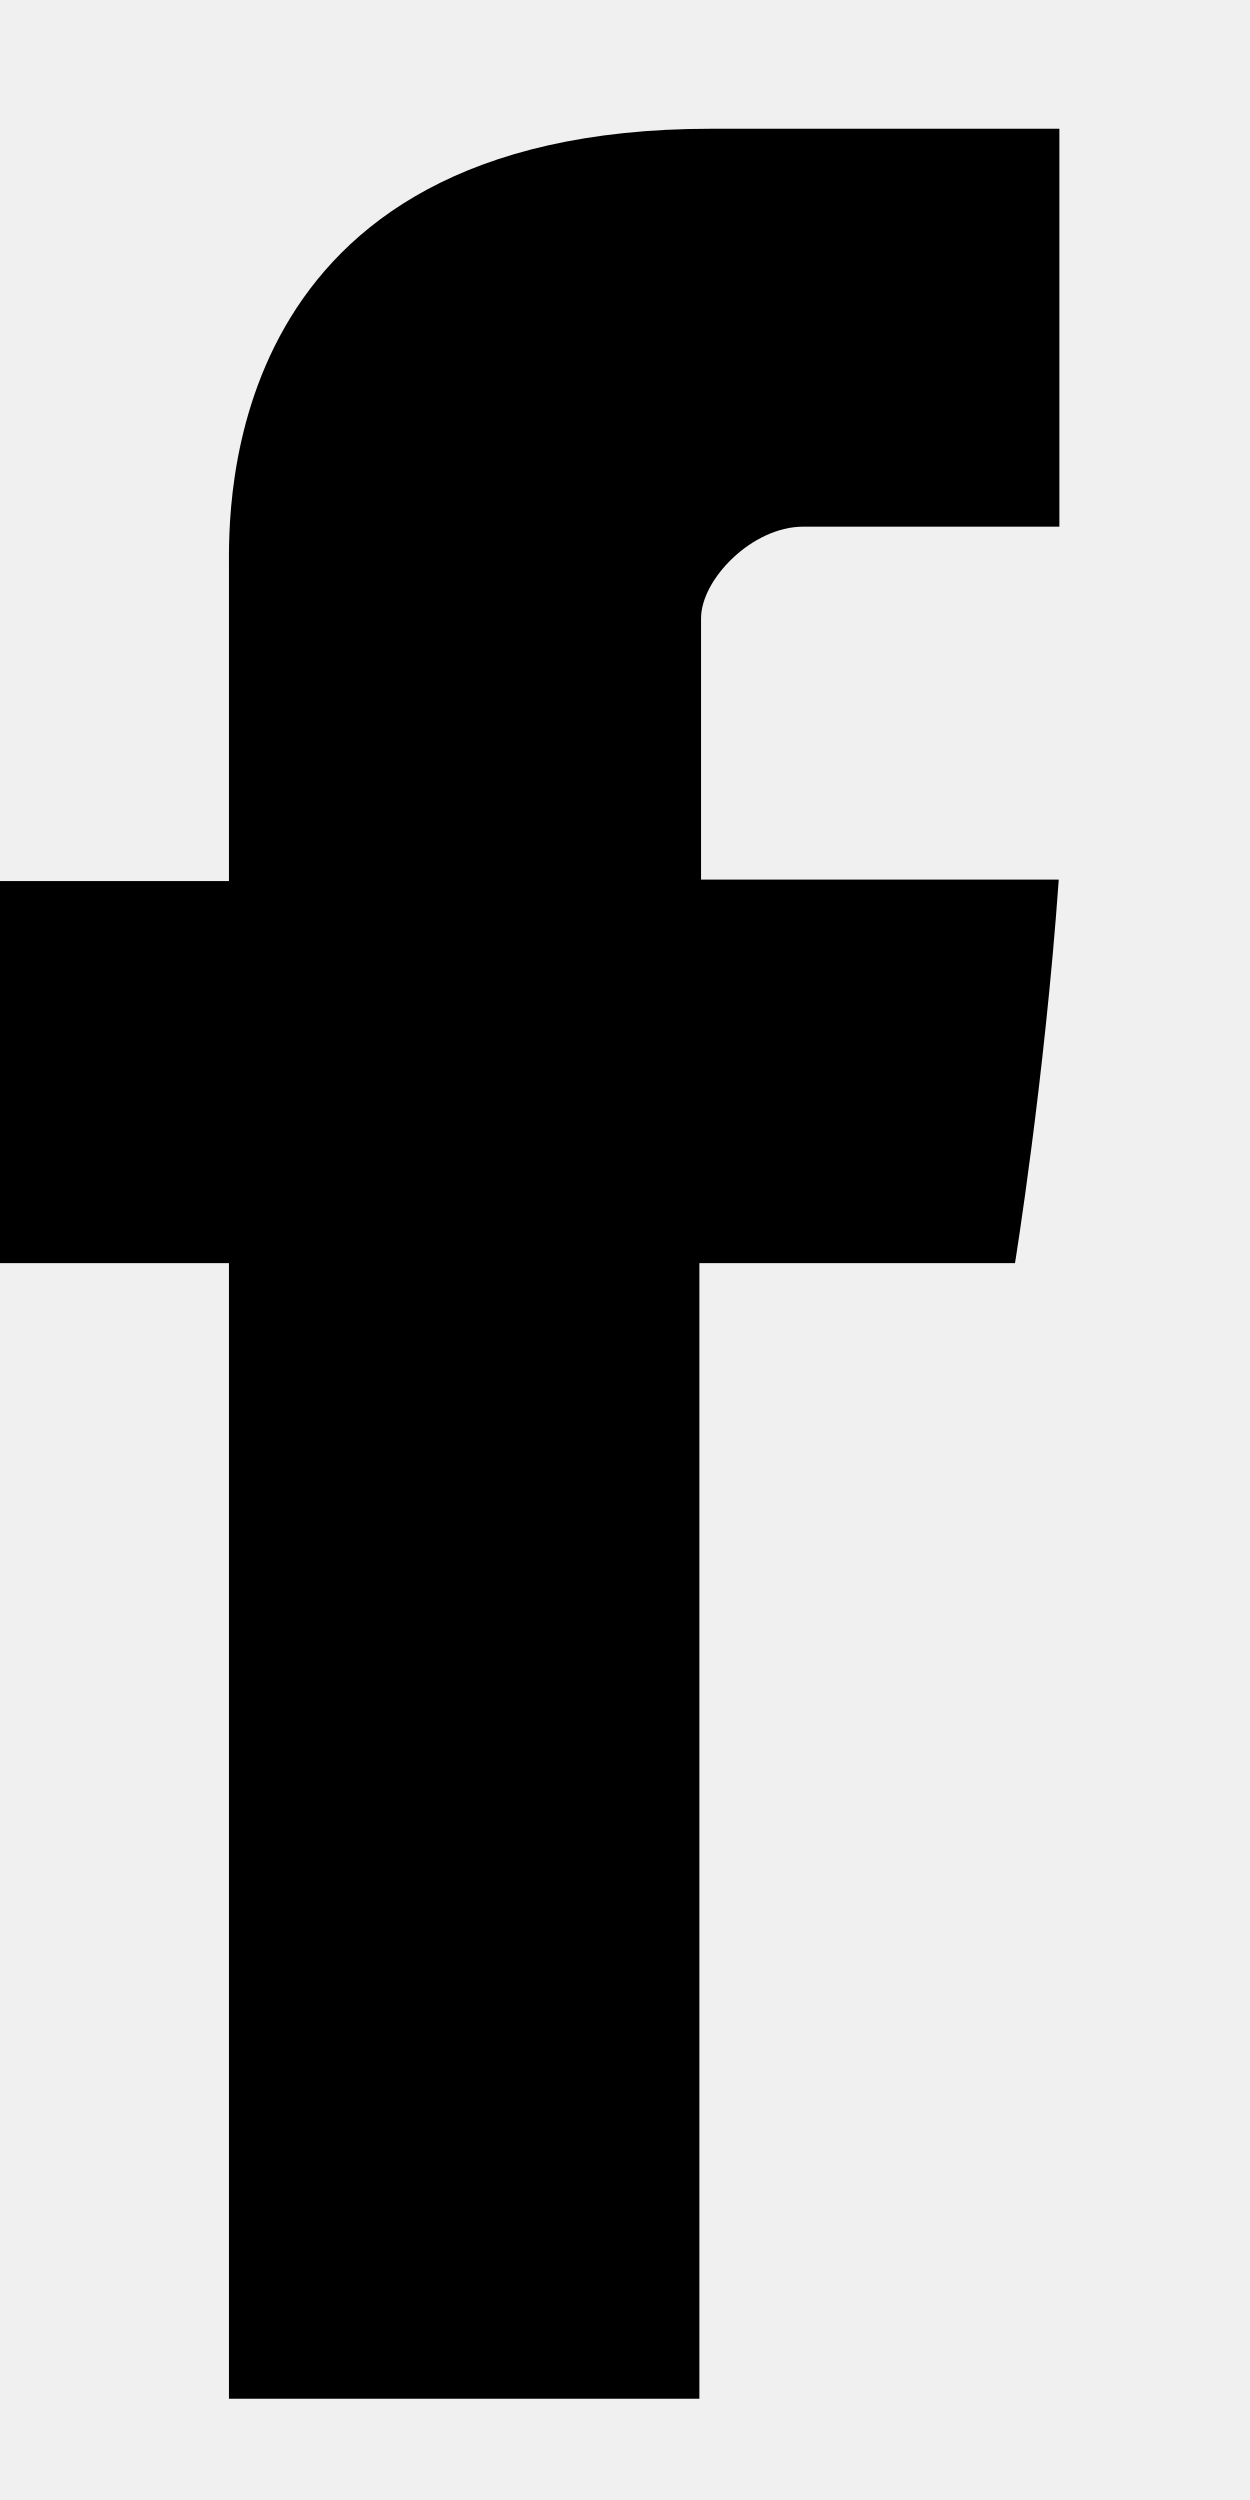
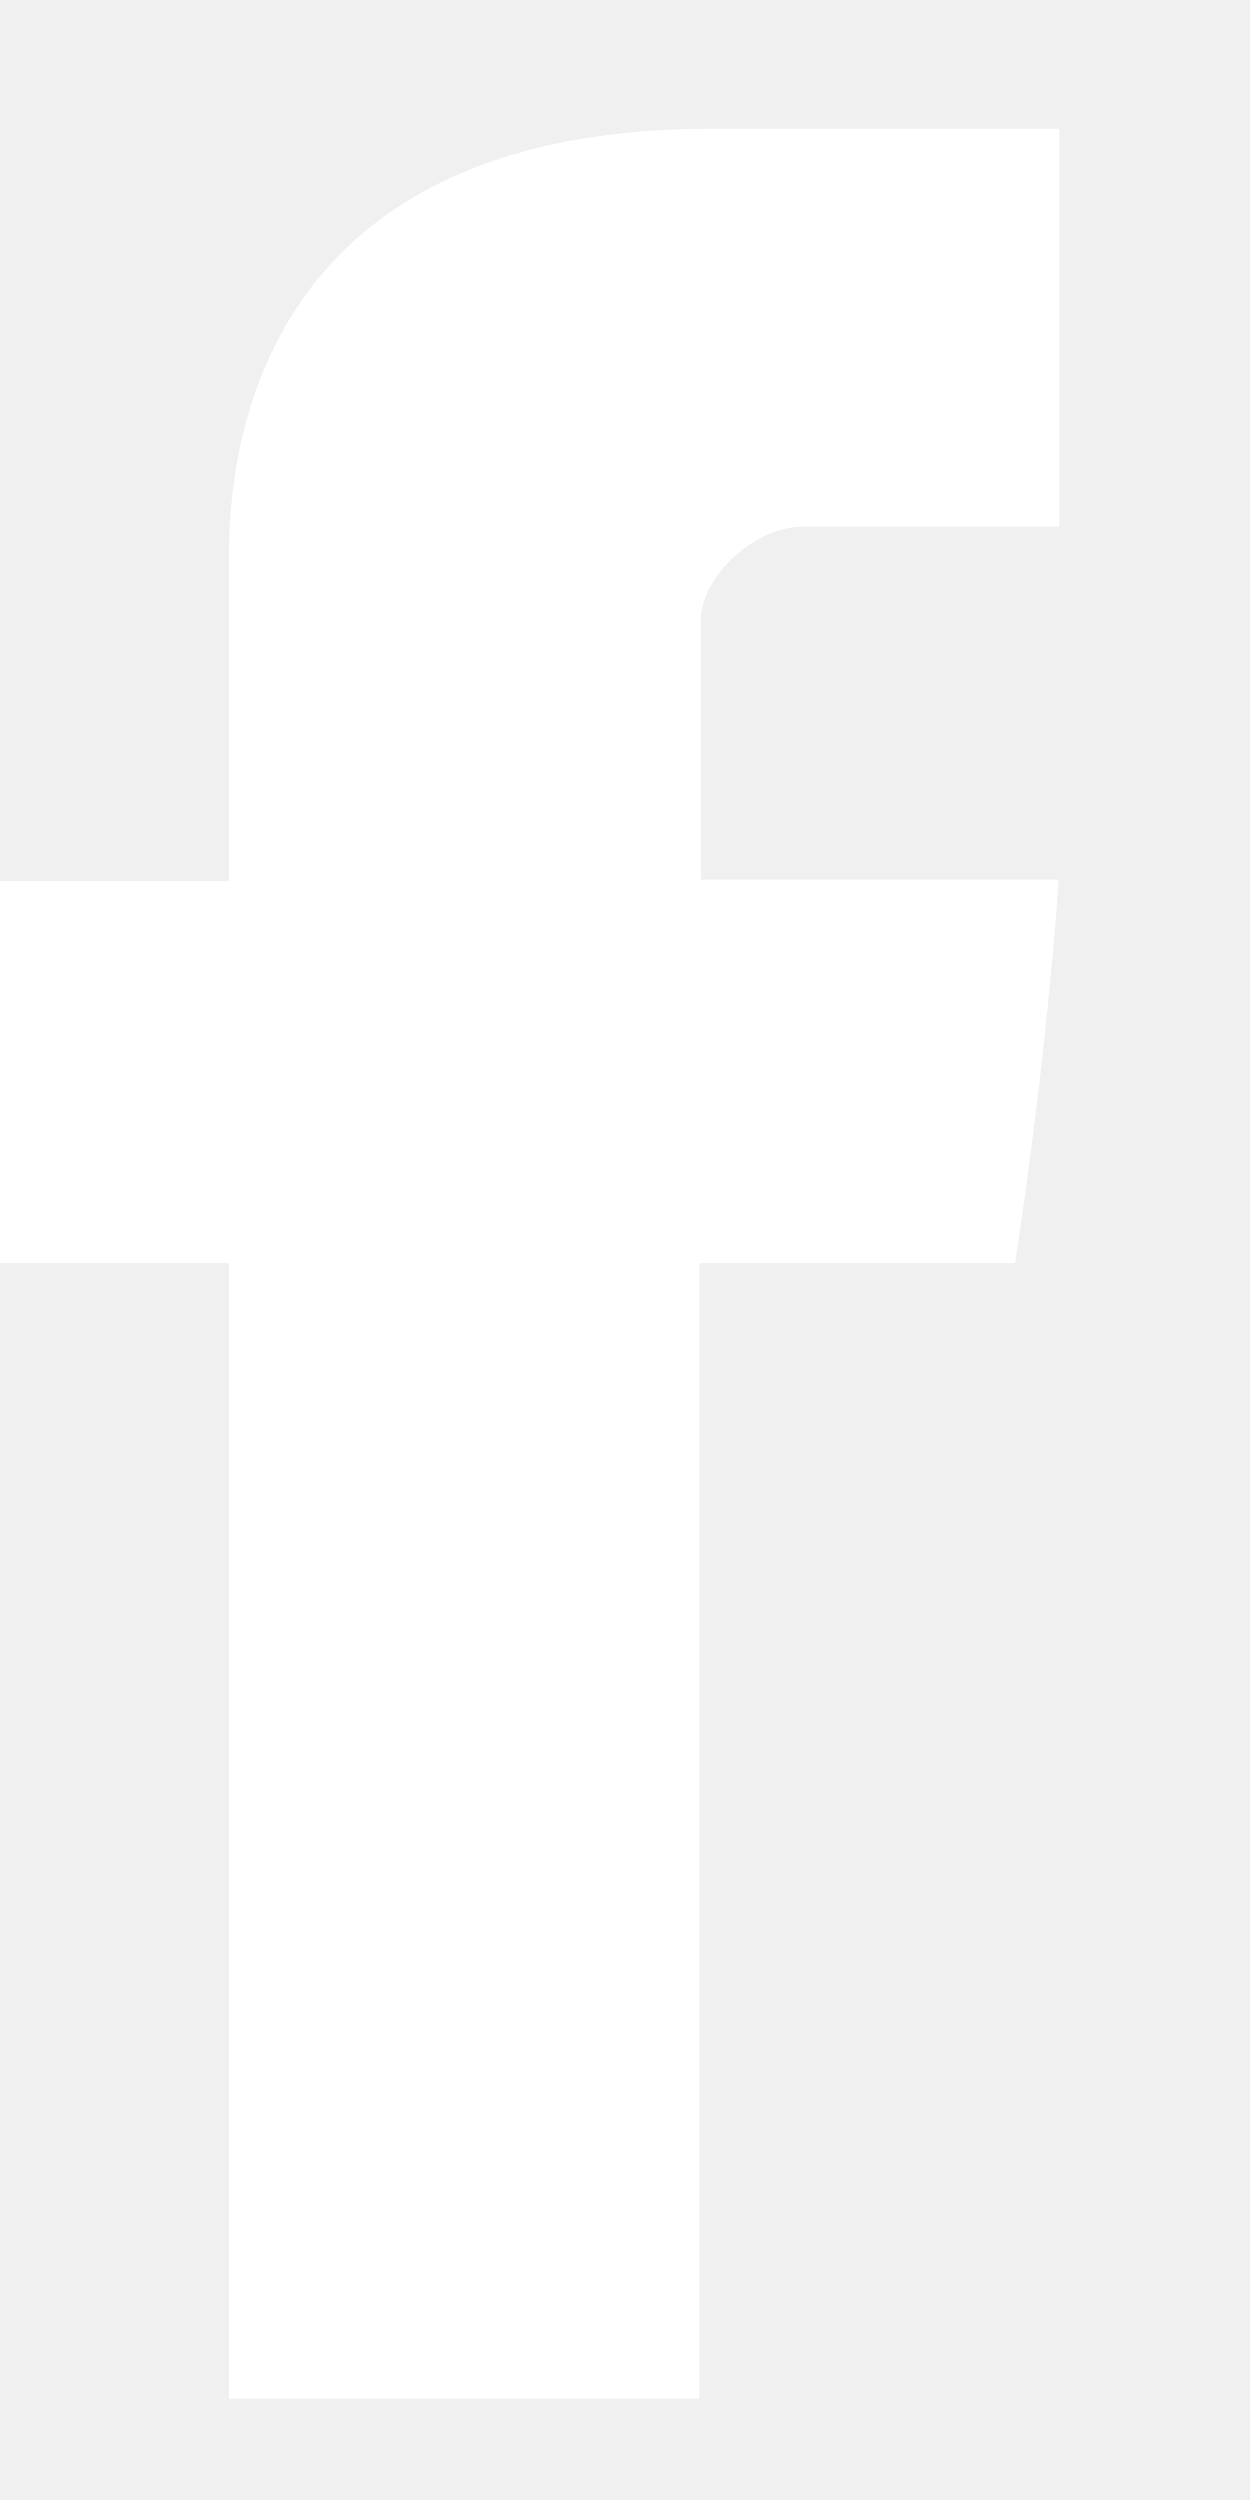
- <svg xmlns="http://www.w3.org/2000/svg" width="6" height="12" viewBox="0 0 6 12">
-   <path d="M1.099 2.729C1.099 3.003 1.099 4.229 1.099 4.229H0V6.063H1.099V11.514H3.357V6.063H4.872C4.872 6.063 5.014 5.184 5.082 4.222C4.885 4.222 3.365 4.222 3.365 4.222C3.365 4.222 3.365 3.155 3.365 2.968C3.365 2.78 3.611 2.528 3.855 2.528C4.097 2.528 4.61 2.528 5.085 2.528C5.085 2.278 5.085 1.415 5.085 0.618C4.451 0.618 3.73 0.618 3.412 0.618C1.043 0.618 1.099 2.454 1.099 2.729Z" />
+ <svg xmlns="http://www.w3.org/2000/svg" width="6" height="12" viewBox="0 0 6 12" fill="none">
+   <path d="M1.099 2.729C1.099 3.003 1.099 4.229 1.099 4.229H0V6.063H1.099V11.514H3.357V6.063H4.872C4.872 6.063 5.014 5.184 5.082 4.222C4.885 4.222 3.365 4.222 3.365 4.222C3.365 4.222 3.365 3.155 3.365 2.968C3.365 2.78 3.611 2.528 3.855 2.528C4.097 2.528 4.61 2.528 5.085 2.528C5.085 2.278 5.085 1.415 5.085 0.618C4.451 0.618 3.73 0.618 3.412 0.618C1.043 0.618 1.099 2.454 1.099 2.729Z" fill="white" />
</svg>
